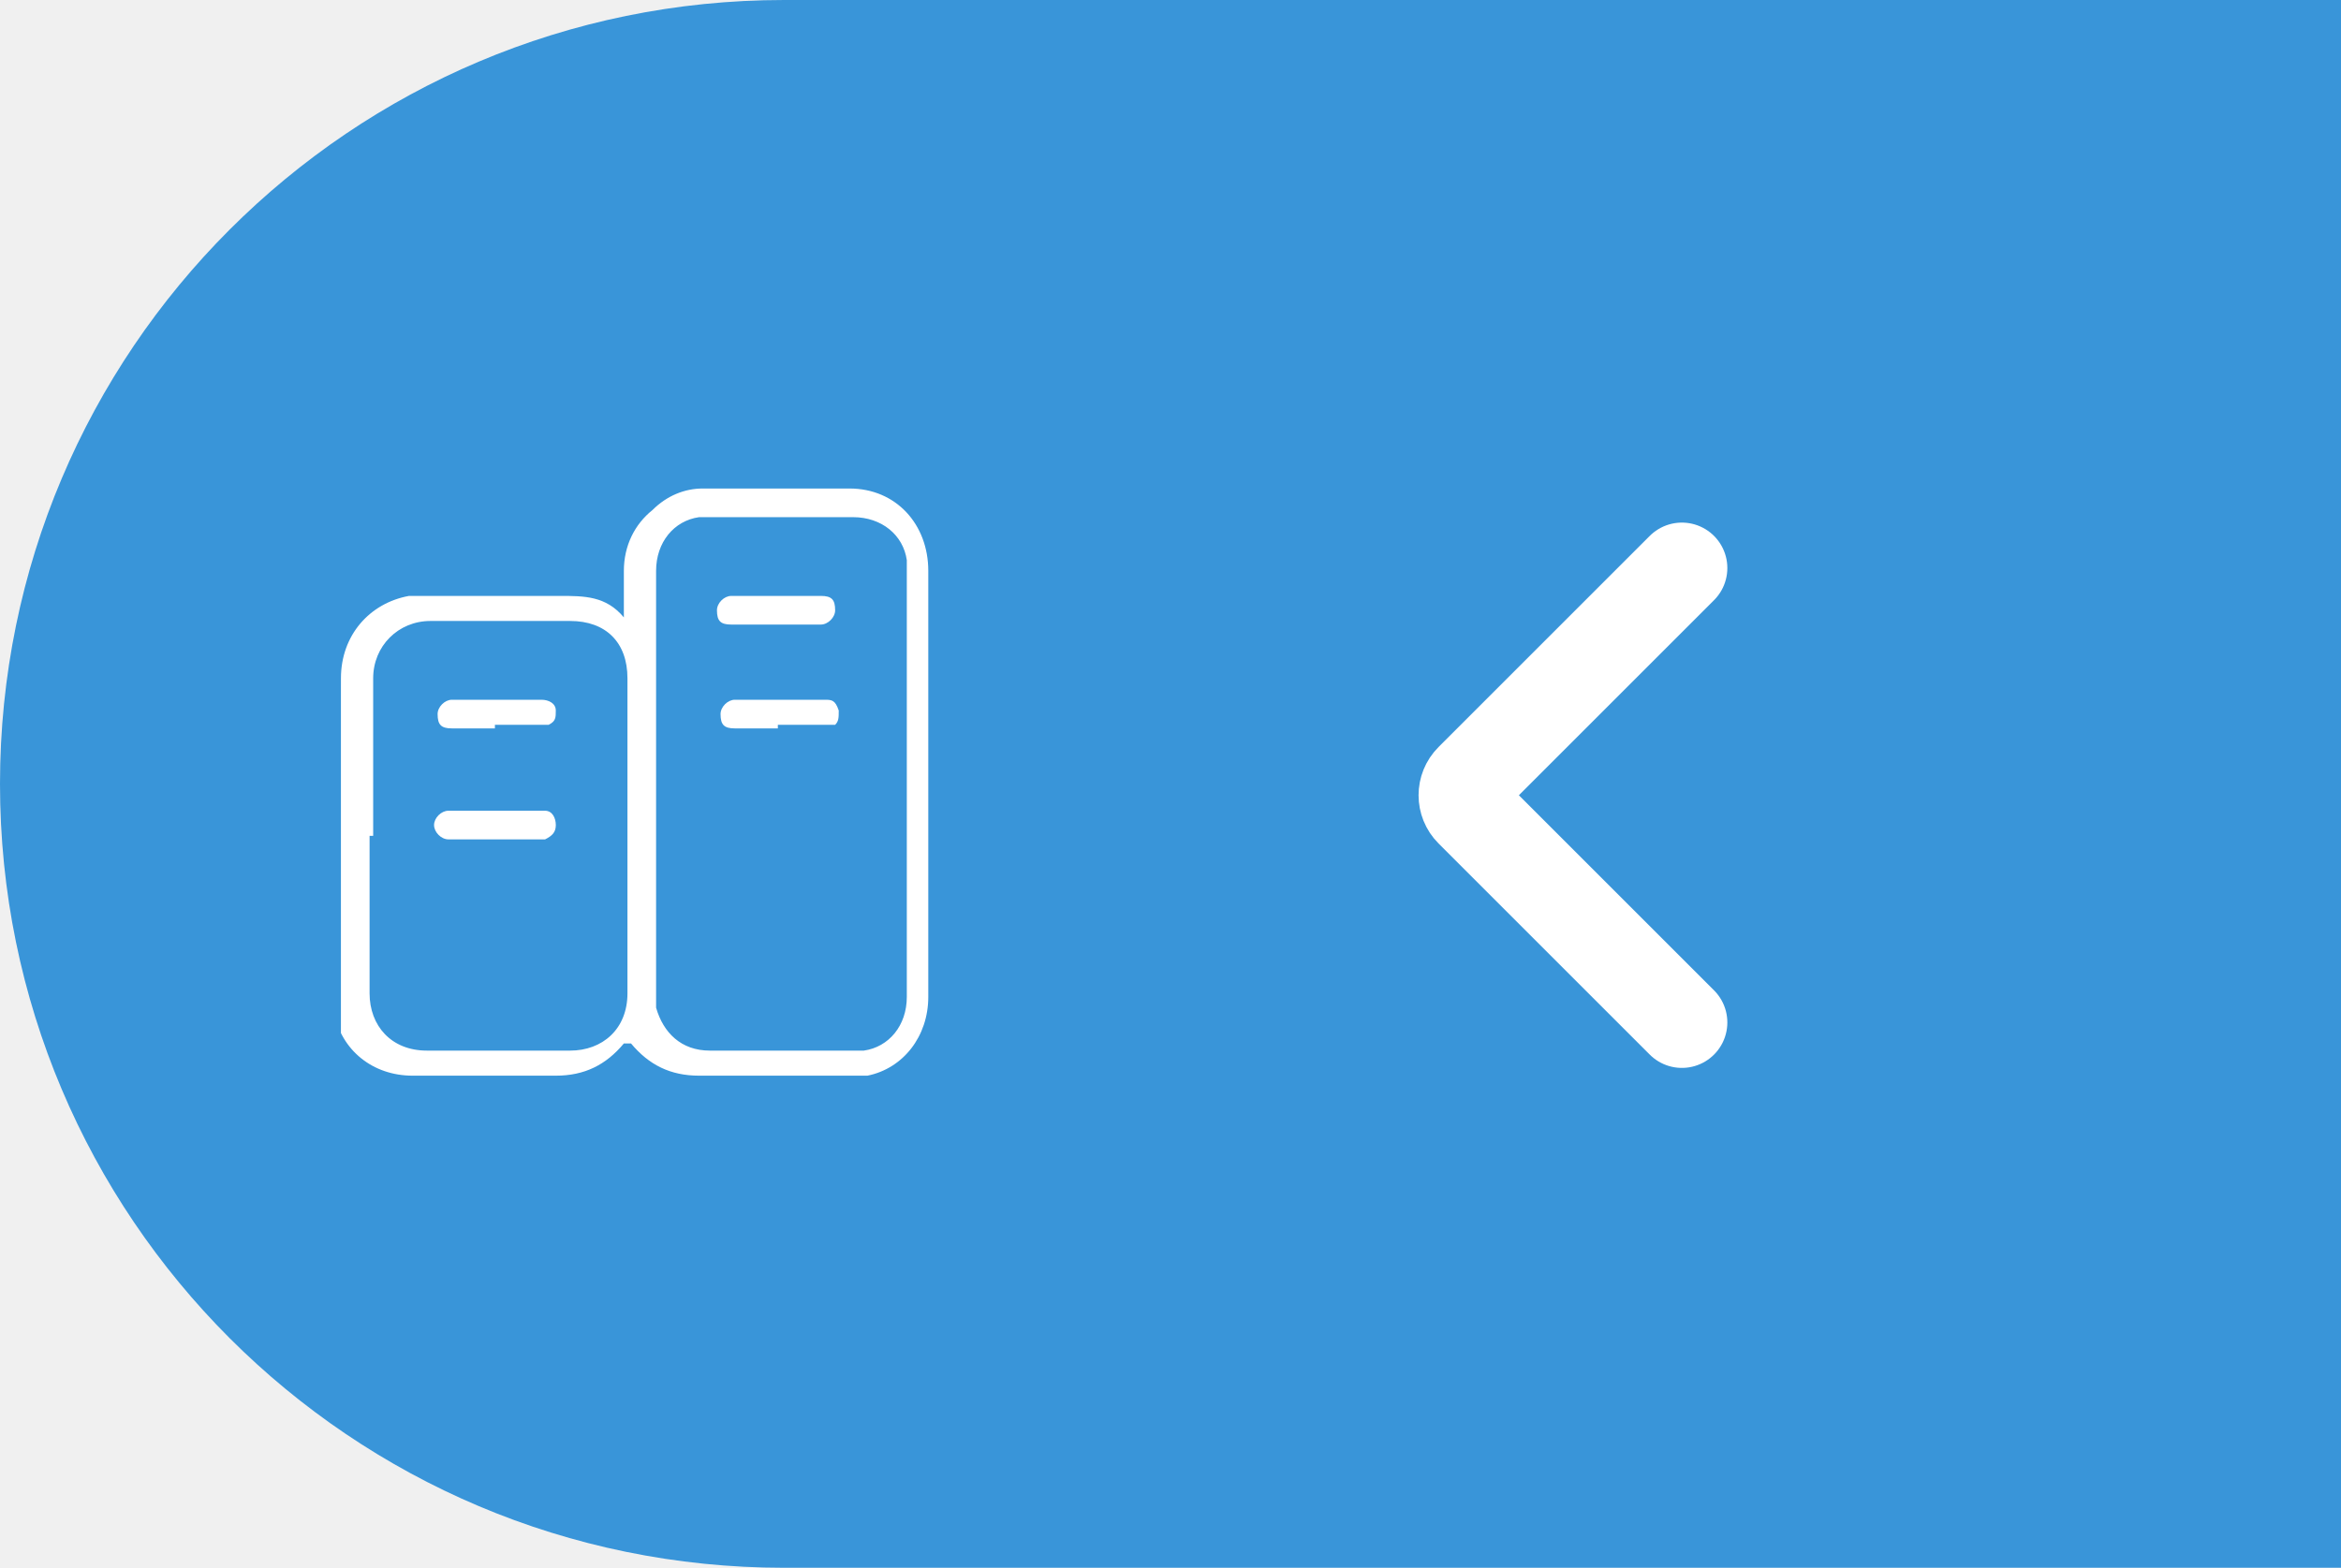
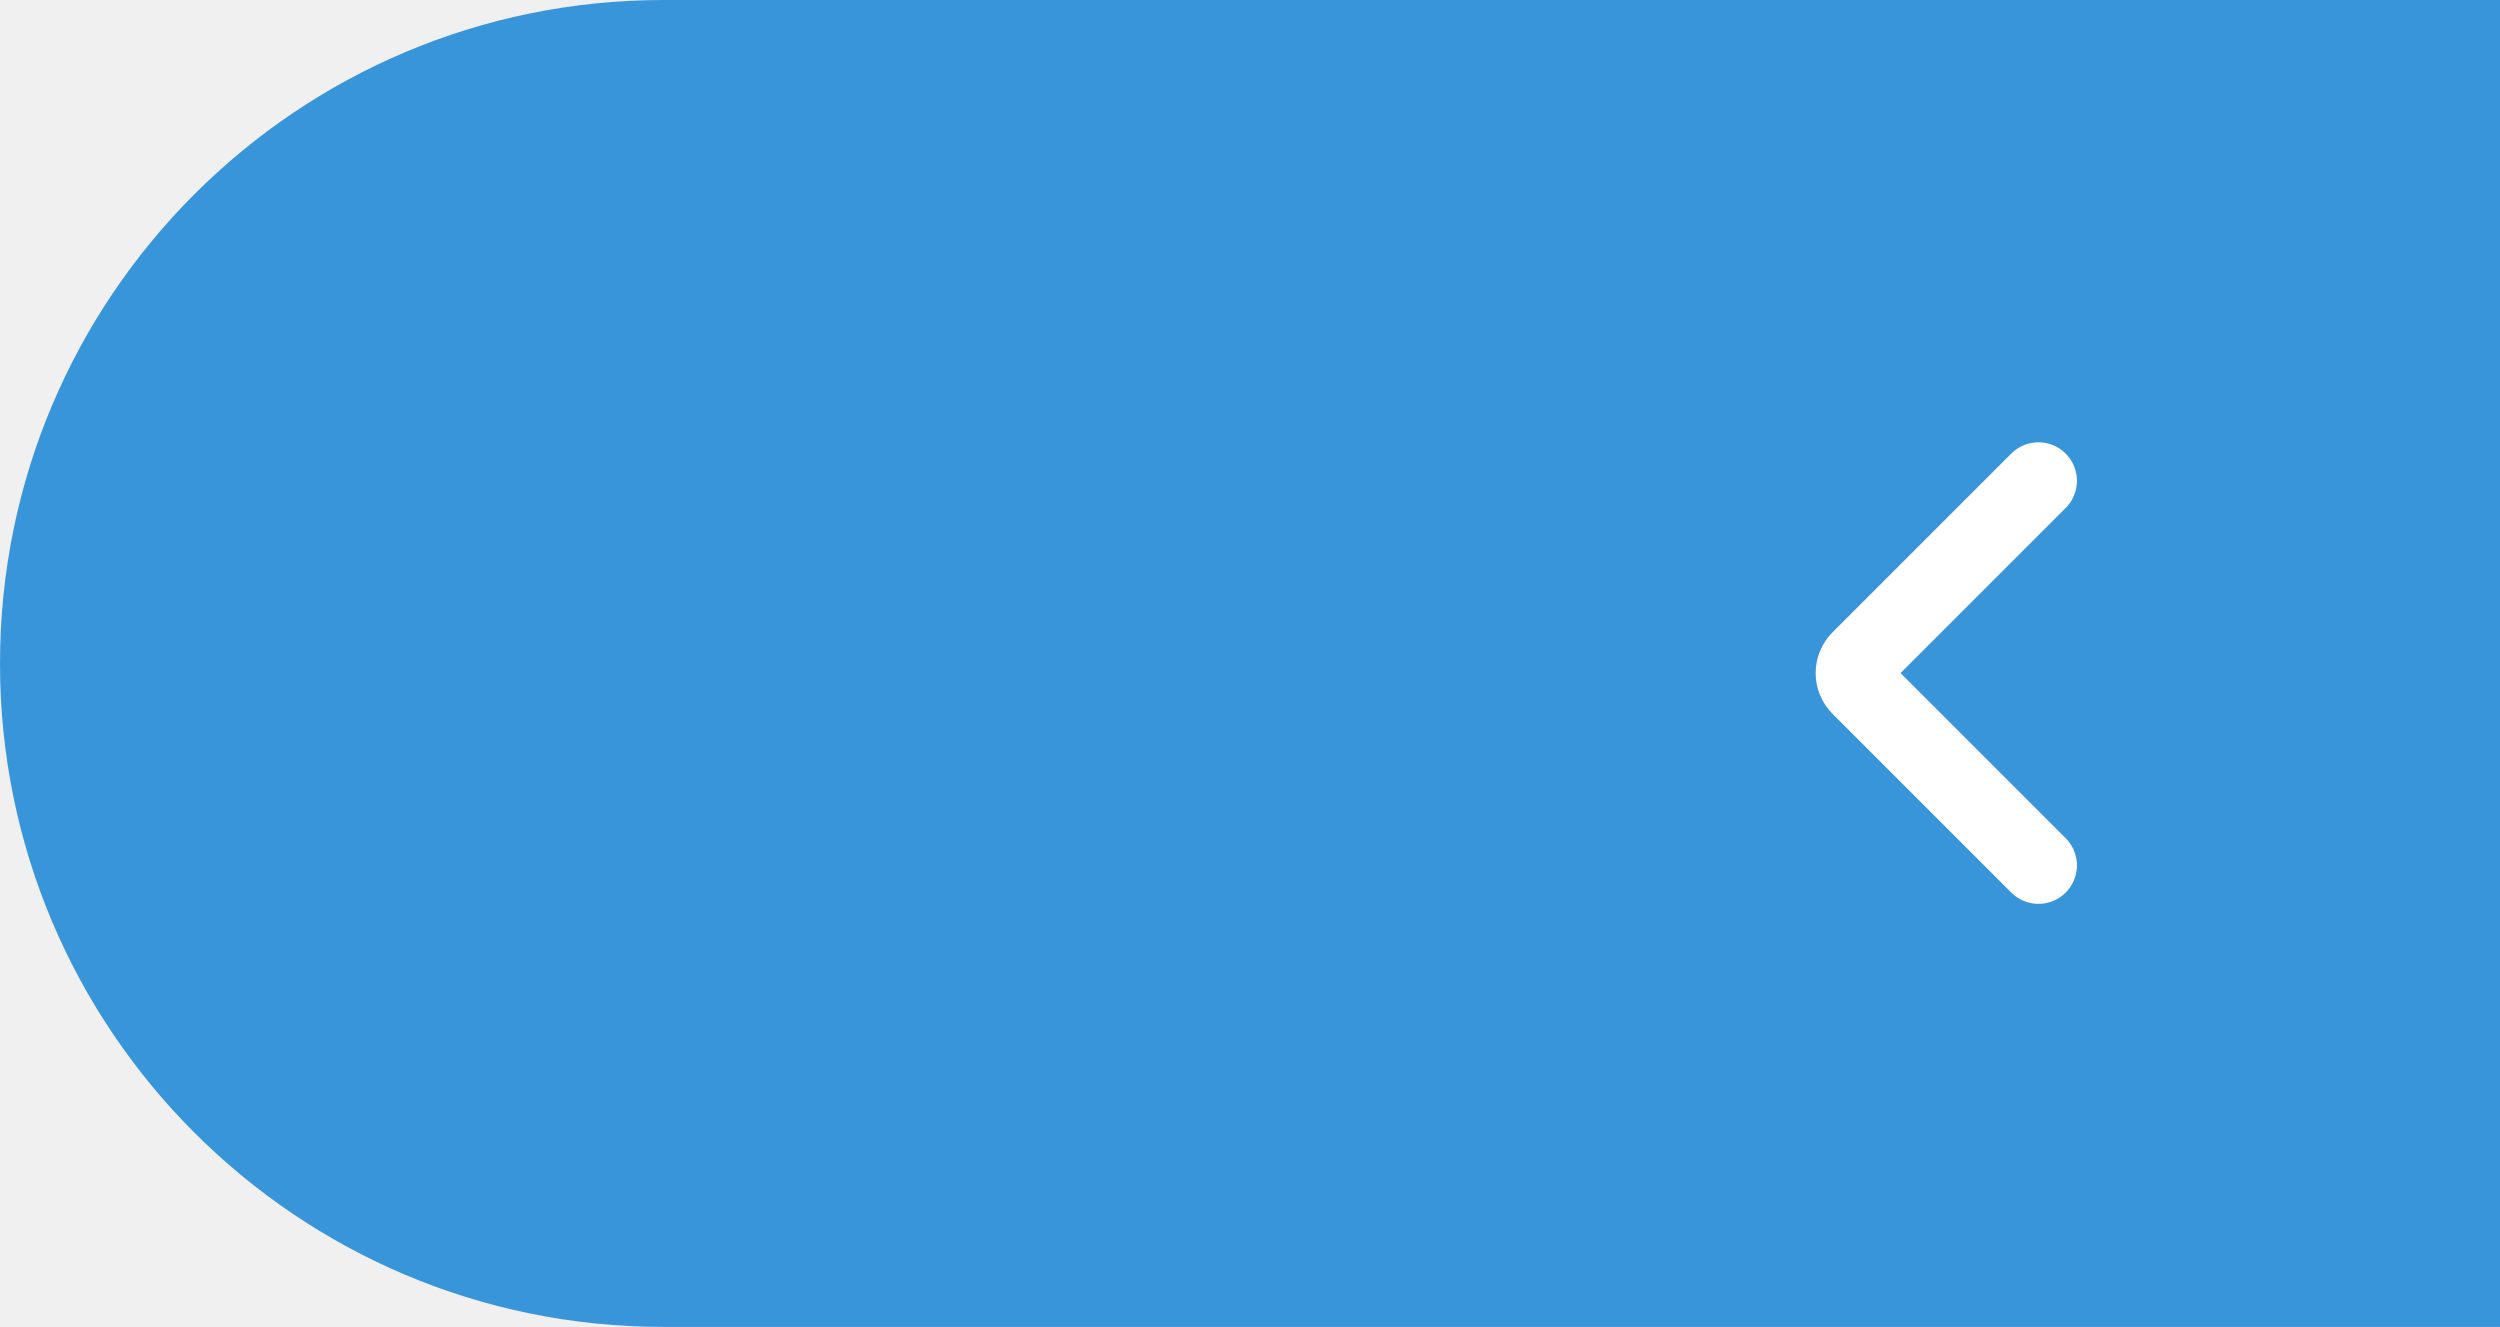
- <svg xmlns="http://www.w3.org/2000/svg" width="103" height="69" viewBox="0 0 103 69" fill="none">
-   <path d="M0 34.5C0 15.446 15.446 0 34.5 0H103V69H34.5C15.446 69 0 53.554 0 34.5Z" fill="#0C7FD3" fill-opacity="0.8" />
-   <g clip-path="url(#clip0_60_6337)">
-     <path d="M27.449 27.173C27.449 26.385 27.449 25.755 27.449 25.124C27.449 24.021 27.922 23.076 28.71 22.445C29.34 21.815 30.128 21.5 30.916 21.5C33.122 21.5 35.328 21.5 37.377 21.5C39.425 21.5 40.843 23.076 40.843 25.124C40.843 27.173 40.843 29.064 40.843 31.112C40.843 35.367 40.843 39.621 40.843 43.876C40.843 45.609 39.74 47.027 38.164 47.342C37.849 47.342 37.534 47.342 37.061 47.342C35.013 47.342 32.964 47.342 30.758 47.342C29.498 47.342 28.552 46.87 27.764 45.924C27.764 45.924 27.764 45.924 27.449 45.924C26.661 46.87 25.716 47.342 24.455 47.342C22.407 47.342 20.201 47.342 18.152 47.342C16.419 47.342 15.001 46.239 14.685 44.506C14.685 44.191 14.685 44.033 14.685 43.718C15.001 39.148 15.001 34.579 15.001 29.852C15.001 27.961 16.261 26.542 17.995 26.227C18.31 26.227 18.467 26.227 18.782 26.227C20.673 26.227 22.722 26.227 24.613 26.227C25.716 26.227 26.661 26.227 27.449 27.173ZM39.898 34.579C39.898 31.427 39.898 28.433 39.898 25.282C39.898 25.124 39.898 24.809 39.898 24.651C39.74 23.549 38.795 22.761 37.534 22.761C35.486 22.761 33.279 22.761 31.231 22.761C31.073 22.761 30.916 22.761 30.758 22.761C29.655 22.918 28.867 23.864 28.867 25.124C28.867 31.427 28.867 37.73 28.867 43.876C28.867 44.033 28.867 44.191 28.867 44.349C29.183 45.452 29.97 46.239 31.231 46.239C33.279 46.239 35.486 46.239 37.534 46.239C37.692 46.239 37.849 46.239 38.007 46.239C39.11 46.082 39.898 45.136 39.898 43.876C39.898 40.724 39.898 37.73 39.898 34.579ZM16.261 36.785C16.261 39.148 16.261 41.355 16.261 43.718C16.261 45.136 17.207 46.239 18.782 46.239C20.831 46.239 22.88 46.239 25.085 46.239C26.504 46.239 27.607 45.294 27.607 43.718C27.607 39.148 27.607 34.421 27.607 29.852C27.607 28.276 26.661 27.33 25.085 27.33C23.037 27.33 20.989 27.33 18.94 27.33C17.522 27.33 16.419 28.433 16.419 29.852C16.419 32.215 16.419 34.421 16.419 36.785H16.261Z" fill="white" />
-     <path d="M34.224 26.227C34.854 26.227 35.484 26.227 36.115 26.227C36.587 26.227 36.745 26.385 36.745 26.858C36.745 27.173 36.43 27.488 36.115 27.488C34.854 27.488 33.436 27.488 32.175 27.488C31.703 27.488 31.545 27.33 31.545 26.858C31.545 26.542 31.86 26.227 32.175 26.227C32.806 26.227 33.436 26.227 34.224 26.227Z" fill="white" />
-     <path d="M34.224 32.058C33.594 32.058 32.964 32.058 32.333 32.058C31.861 32.058 31.703 31.9 31.703 31.427C31.703 31.112 32.018 30.797 32.333 30.797C33.594 30.797 35.012 30.797 36.273 30.797C36.588 30.797 36.745 30.797 36.903 31.27C36.903 31.585 36.903 31.742 36.745 31.9C36.745 31.9 36.43 31.9 36.273 31.9C35.642 31.9 34.855 31.9 34.224 31.9V32.058Z" fill="white" />
-     <path d="M21.776 35.682C22.407 35.682 23.037 35.682 23.667 35.682C23.667 35.682 23.825 35.682 23.983 35.682C24.298 35.682 24.455 35.997 24.455 36.312C24.455 36.627 24.298 36.785 23.983 36.942C23.983 36.942 23.825 36.942 23.667 36.942C22.407 36.942 21.146 36.942 19.886 36.942C19.886 36.942 19.886 36.942 19.728 36.942C19.413 36.942 19.098 36.627 19.098 36.312C19.098 35.997 19.413 35.682 19.728 35.682C19.728 35.682 19.728 35.682 19.886 35.682C20.516 35.682 21.146 35.682 21.776 35.682Z" fill="white" />
-     <path d="M21.775 32.058C21.145 32.058 20.515 32.058 19.884 32.058C19.412 32.058 19.254 31.9 19.254 31.427C19.254 31.112 19.569 30.797 19.884 30.797C21.145 30.797 22.563 30.797 23.824 30.797C24.139 30.797 24.454 30.954 24.454 31.27C24.454 31.585 24.454 31.742 24.139 31.9C24.139 31.9 23.824 31.9 23.666 31.9C23.036 31.9 22.405 31.9 21.775 31.9V32.058Z" fill="white" />
-   </g>
-   <path d="M74 25L64.707 34.293C64.317 34.683 64.317 35.317 64.707 35.707L74 45" stroke="white" stroke-width="4" stroke-linecap="round" />
-   <defs>
-     <clipPath id="clip0_60_6337">
-       <rect width="26" height="26" fill="white" transform="translate(15 21.5)" />
-     </clipPath>
-   </defs>
+ <svg xmlns="http://www.w3.org/2000/svg" width="130" height="69" viewBox="0 0 130 69" fill="none">
+   <path d="M0 34.5C0 15.446 15.446 0 34.5 0H130V69H34.5C15.446 69 0 53.554 0 34.5Z" fill="#0C7FD3" fill-opacity="0.8" />
+   <path d="M106 25L96.707 34.293C96.317 34.683 96.317 35.317 96.707 35.707L106 45" stroke="white" stroke-width="4" stroke-linecap="round" />
</svg>
